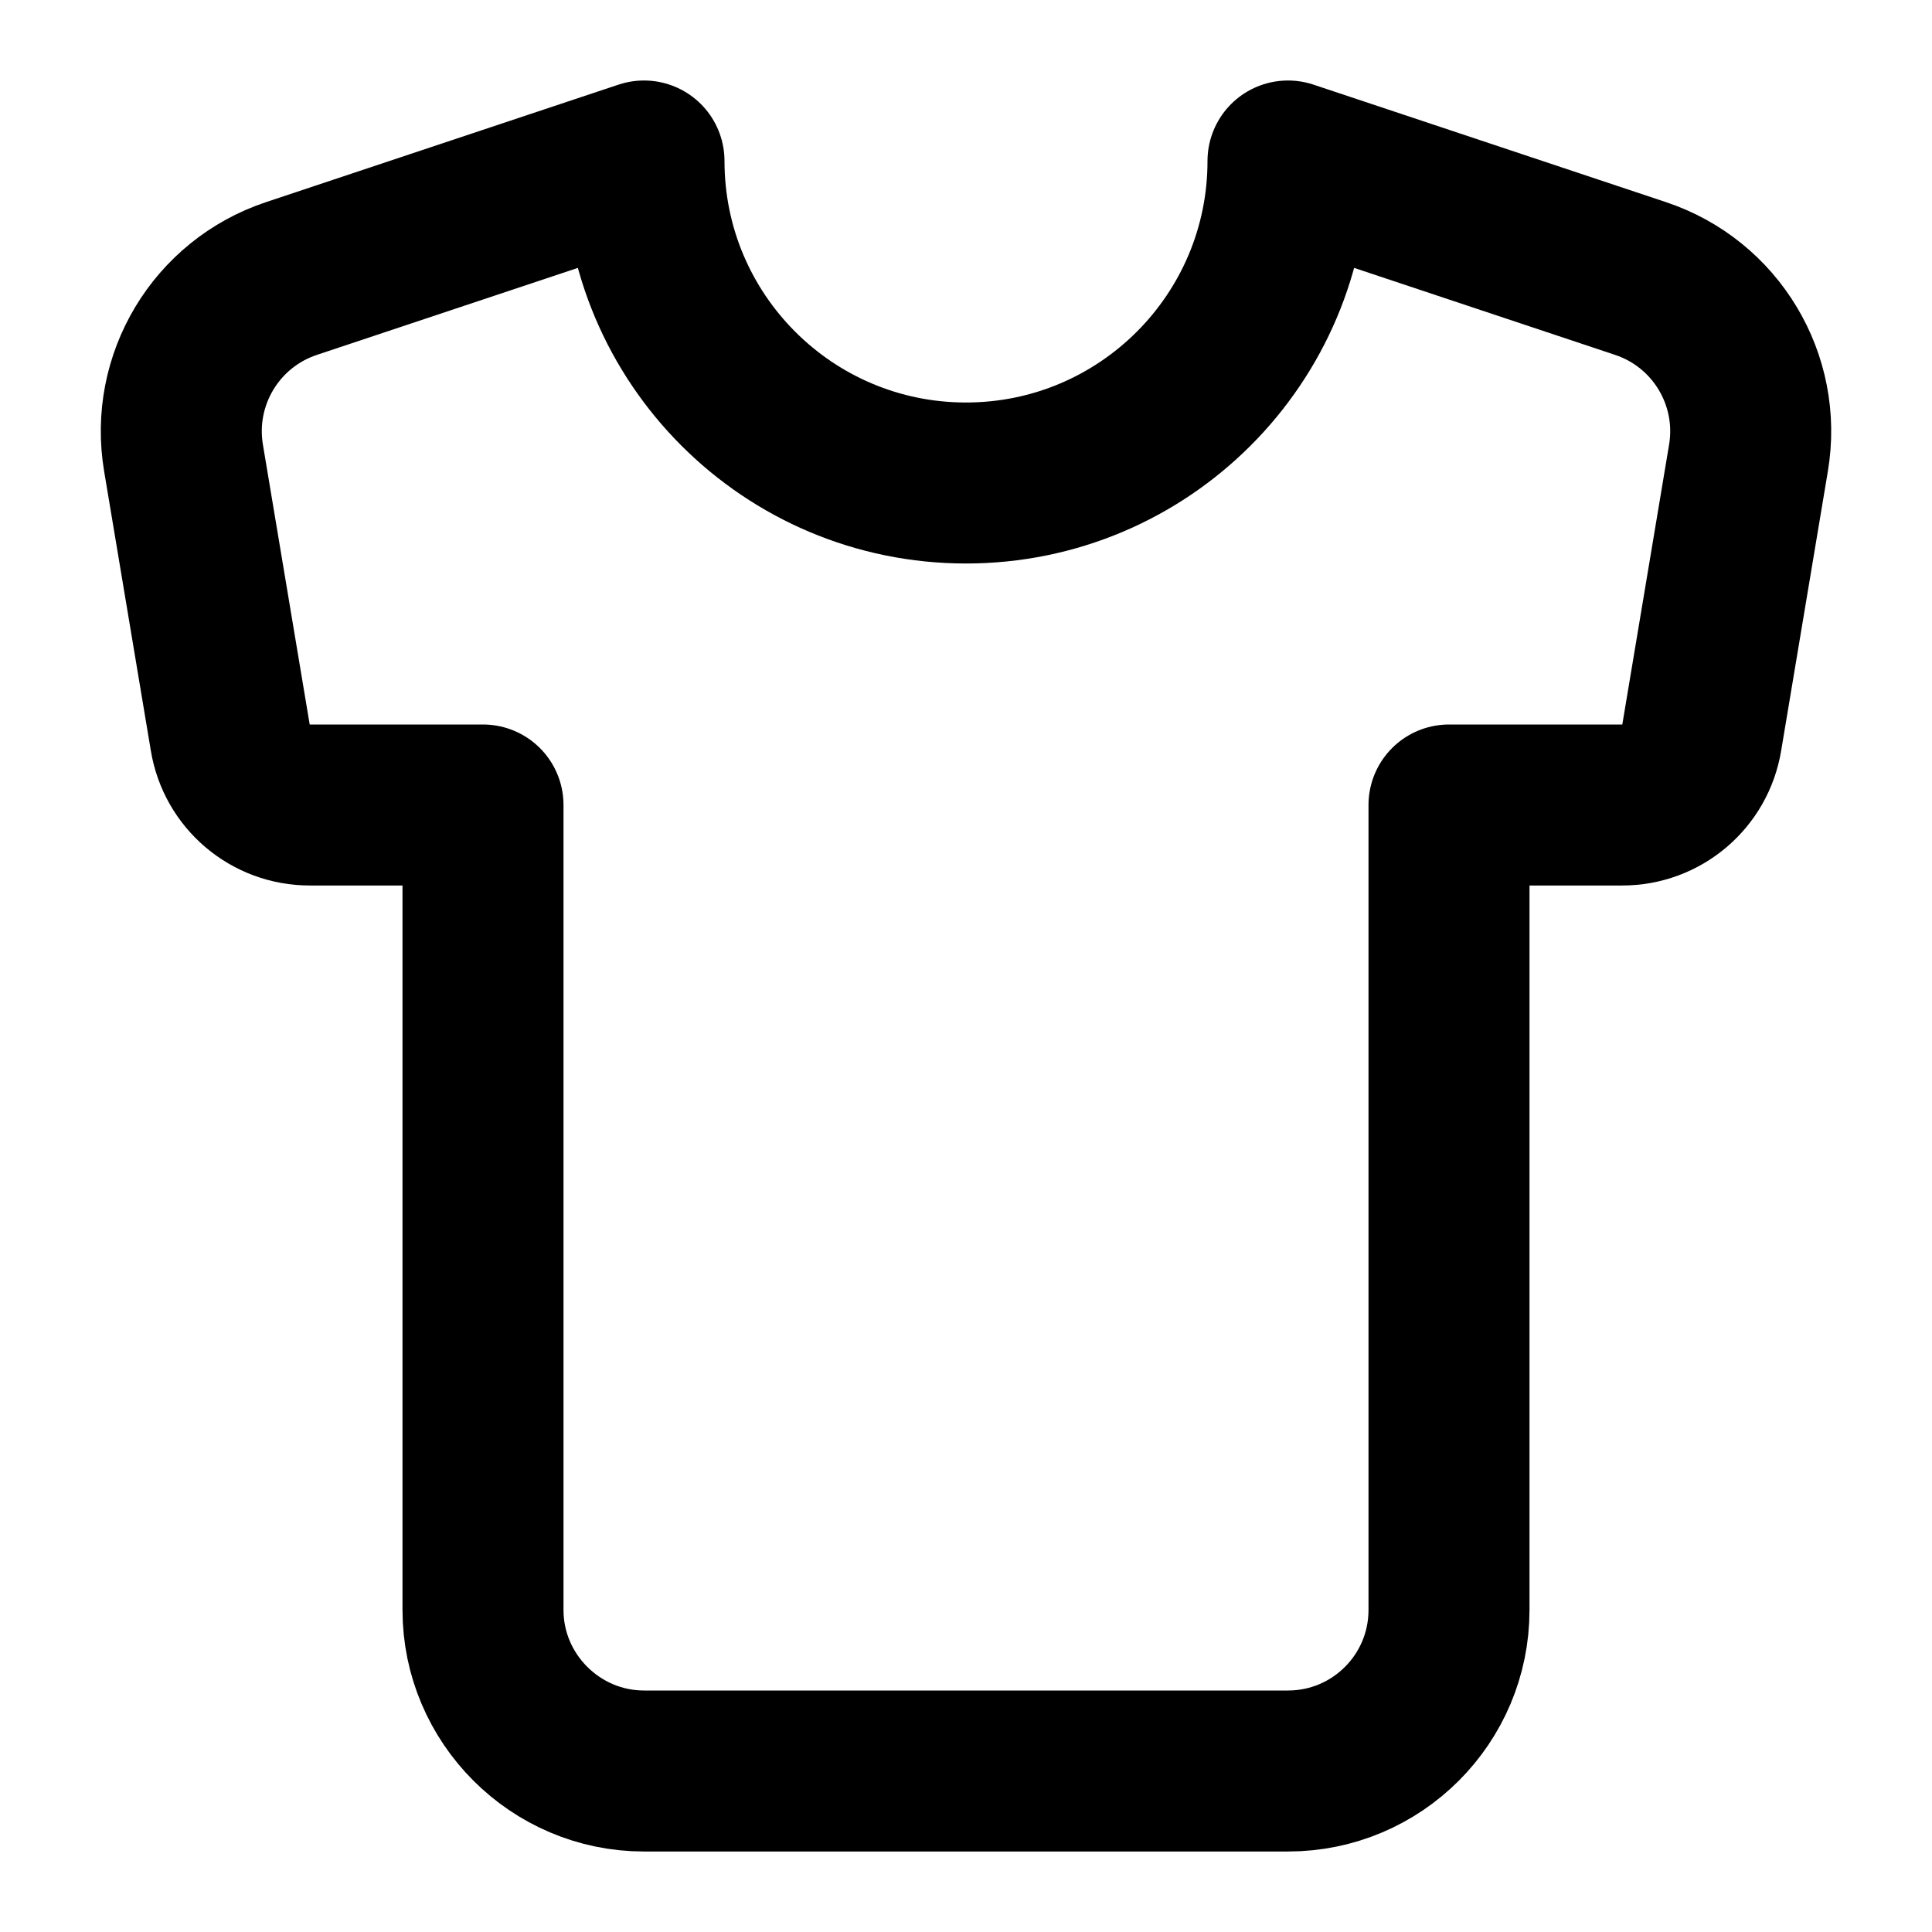
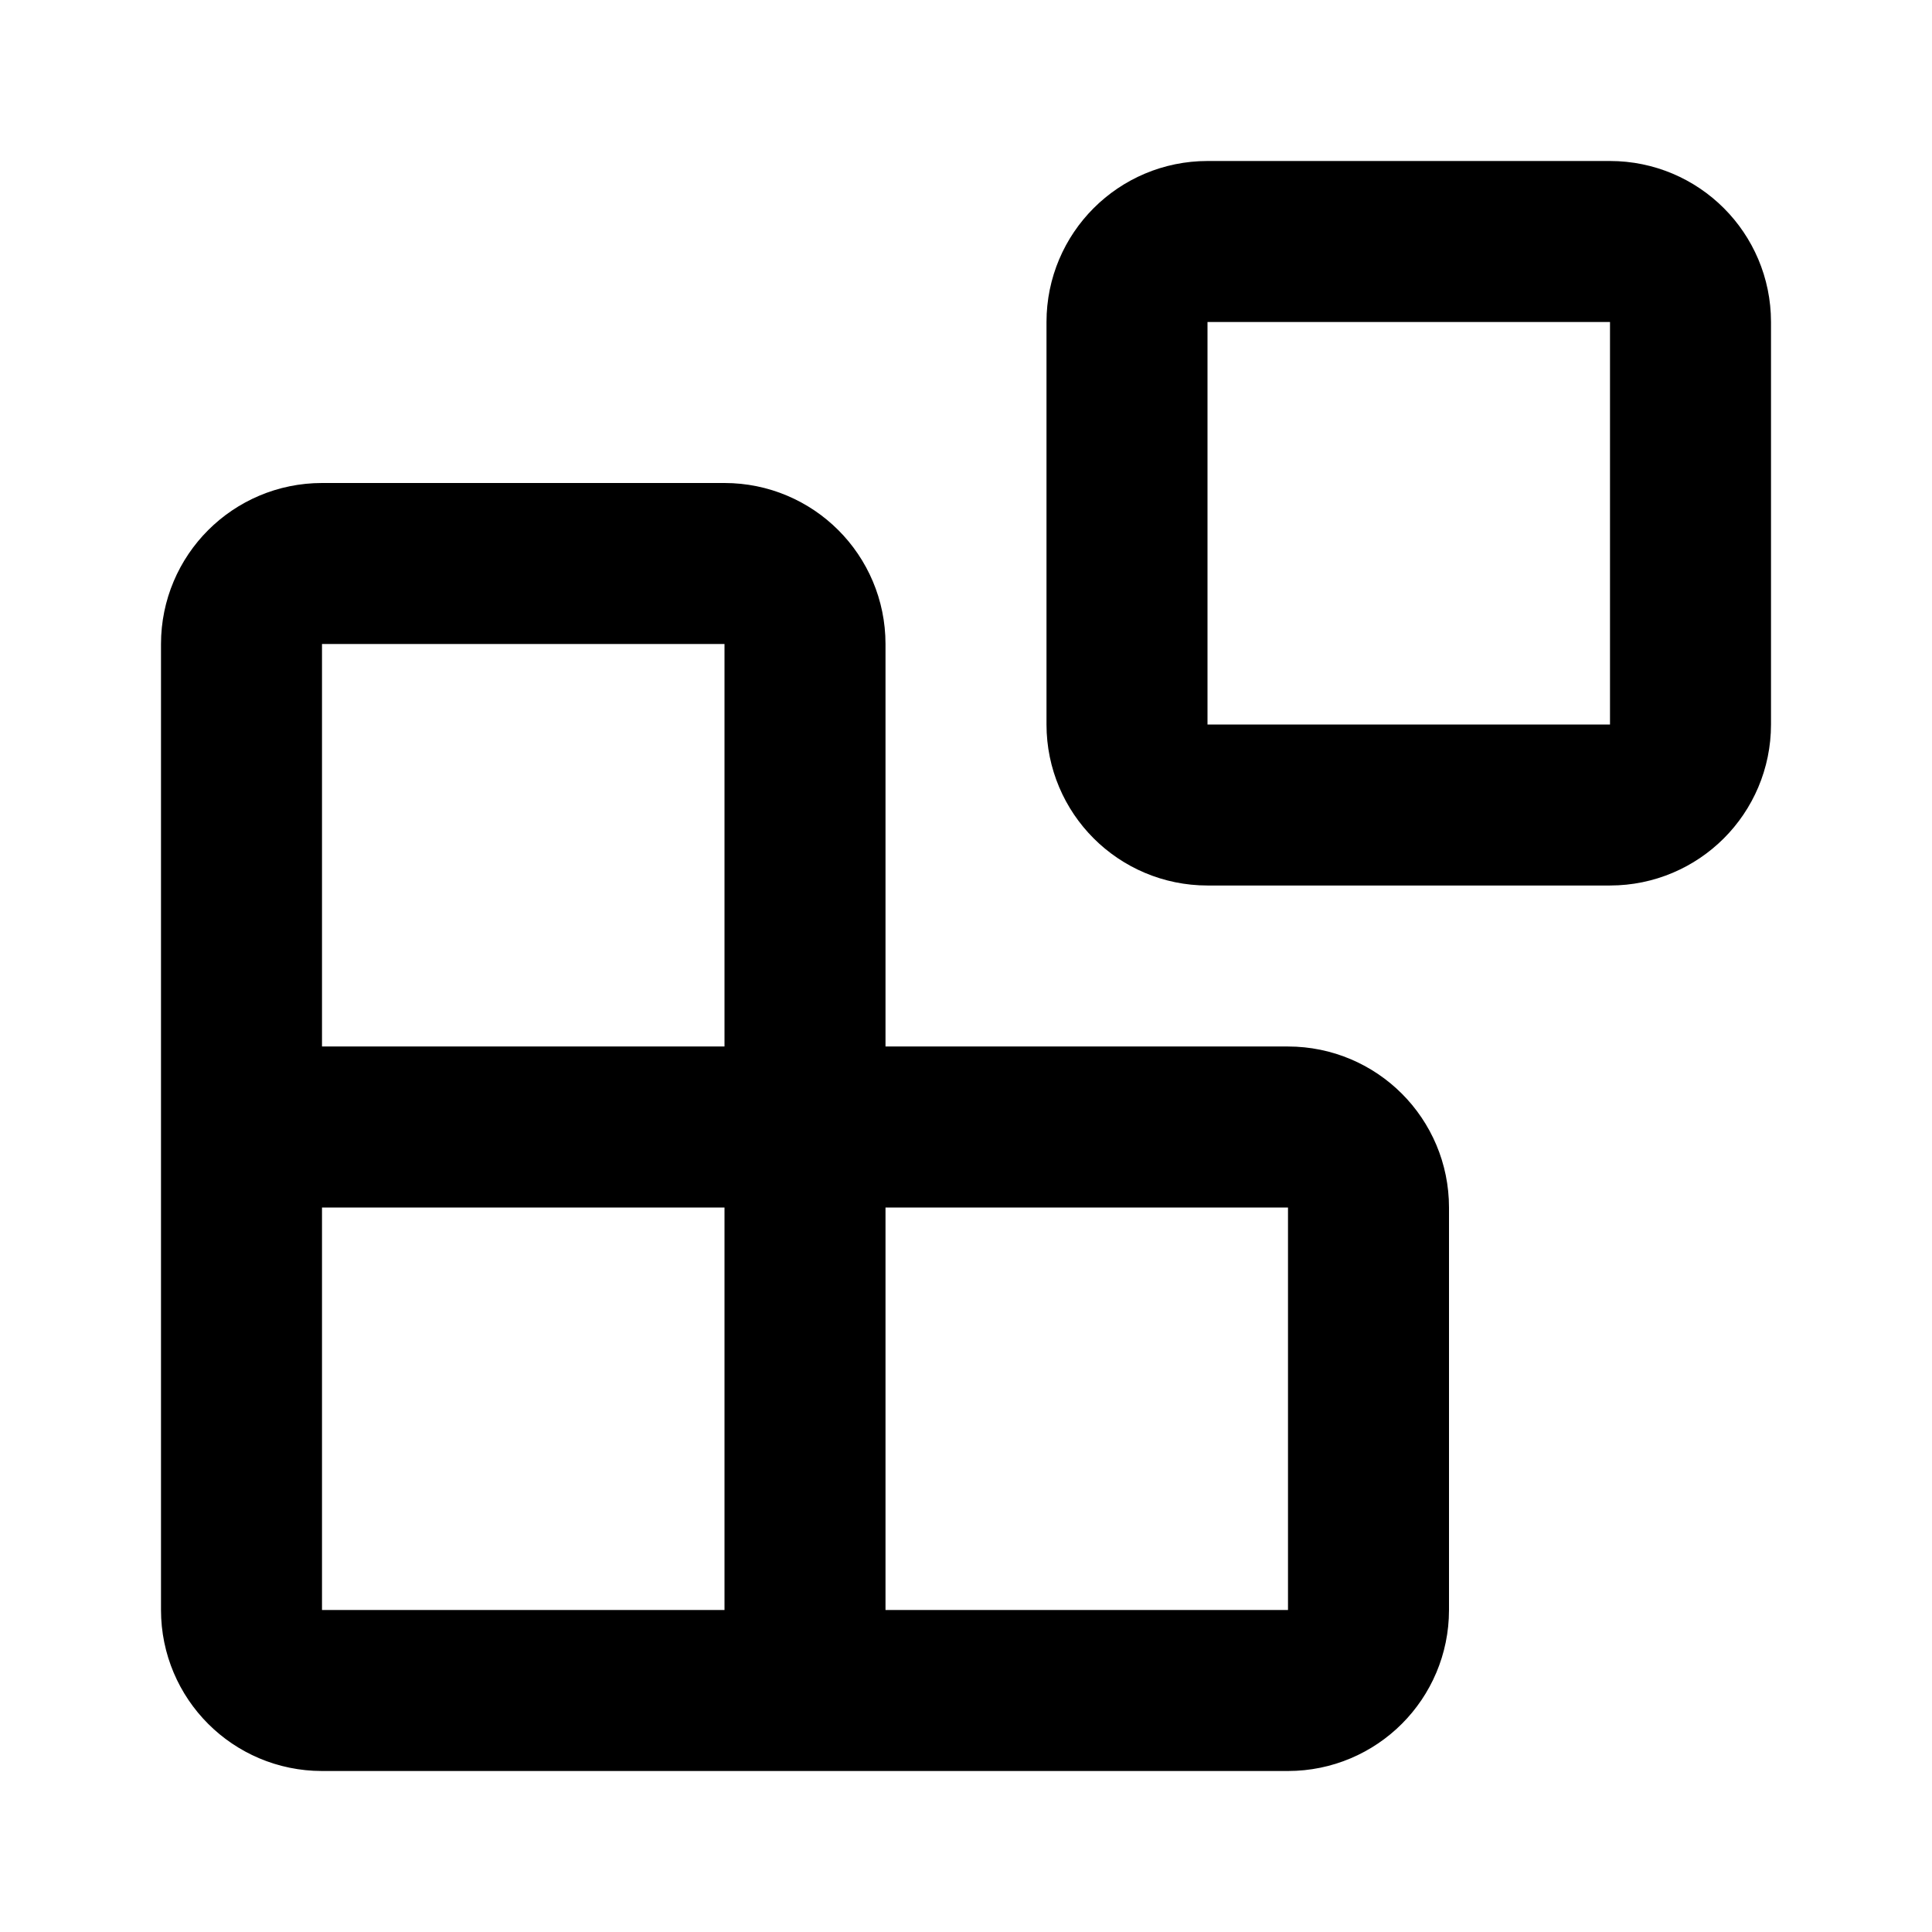
- <svg xmlns="http://www.w3.org/2000/svg" viewBox="0 0 24 24" fill="none" stroke-linecap="round" stroke-linejoin="round" width="24" height="24" stroke="currentColor" stroke-width="2" class="lucide lucide-icon lucide-shirt mr-1">
-   <path d="M20.38 3.46 16 2a4 4 0 0 1-8 0L3.62 3.46a2 2 0 0 0-1.34 2.23l.58 3.47a1 1 0 0 0 .99.84H6v10c0 1.1.9 2 2 2h8a2 2 0 0 0 2-2V10h2.15a1 1 0 0 0 .99-.84l.58-3.47a2 2 0 0 0-1.34-2.23z" key="1wgbhj" />
+ <svg xmlns="http://www.w3.org/2000/svg" viewBox="0 0 24 24" fill="none" stroke-linecap="round" stroke-linejoin="round" width="24" height="24" stroke="currentColor" stroke-width="2" class="lucide lucide-icon lucide-blocks">
+   <rect width="7" height="7" x="14" y="3" rx="1" key="6d4xhi" />
+   <path d="M10 21V8a1 1 0 0 0-1-1H4a1 1 0 0 0-1 1v12a1 1 0 0 0 1 1h12a1 1 0 0 0 1-1v-5a1 1 0 0 0-1-1H3" key="1fpvtg" />
</svg>
